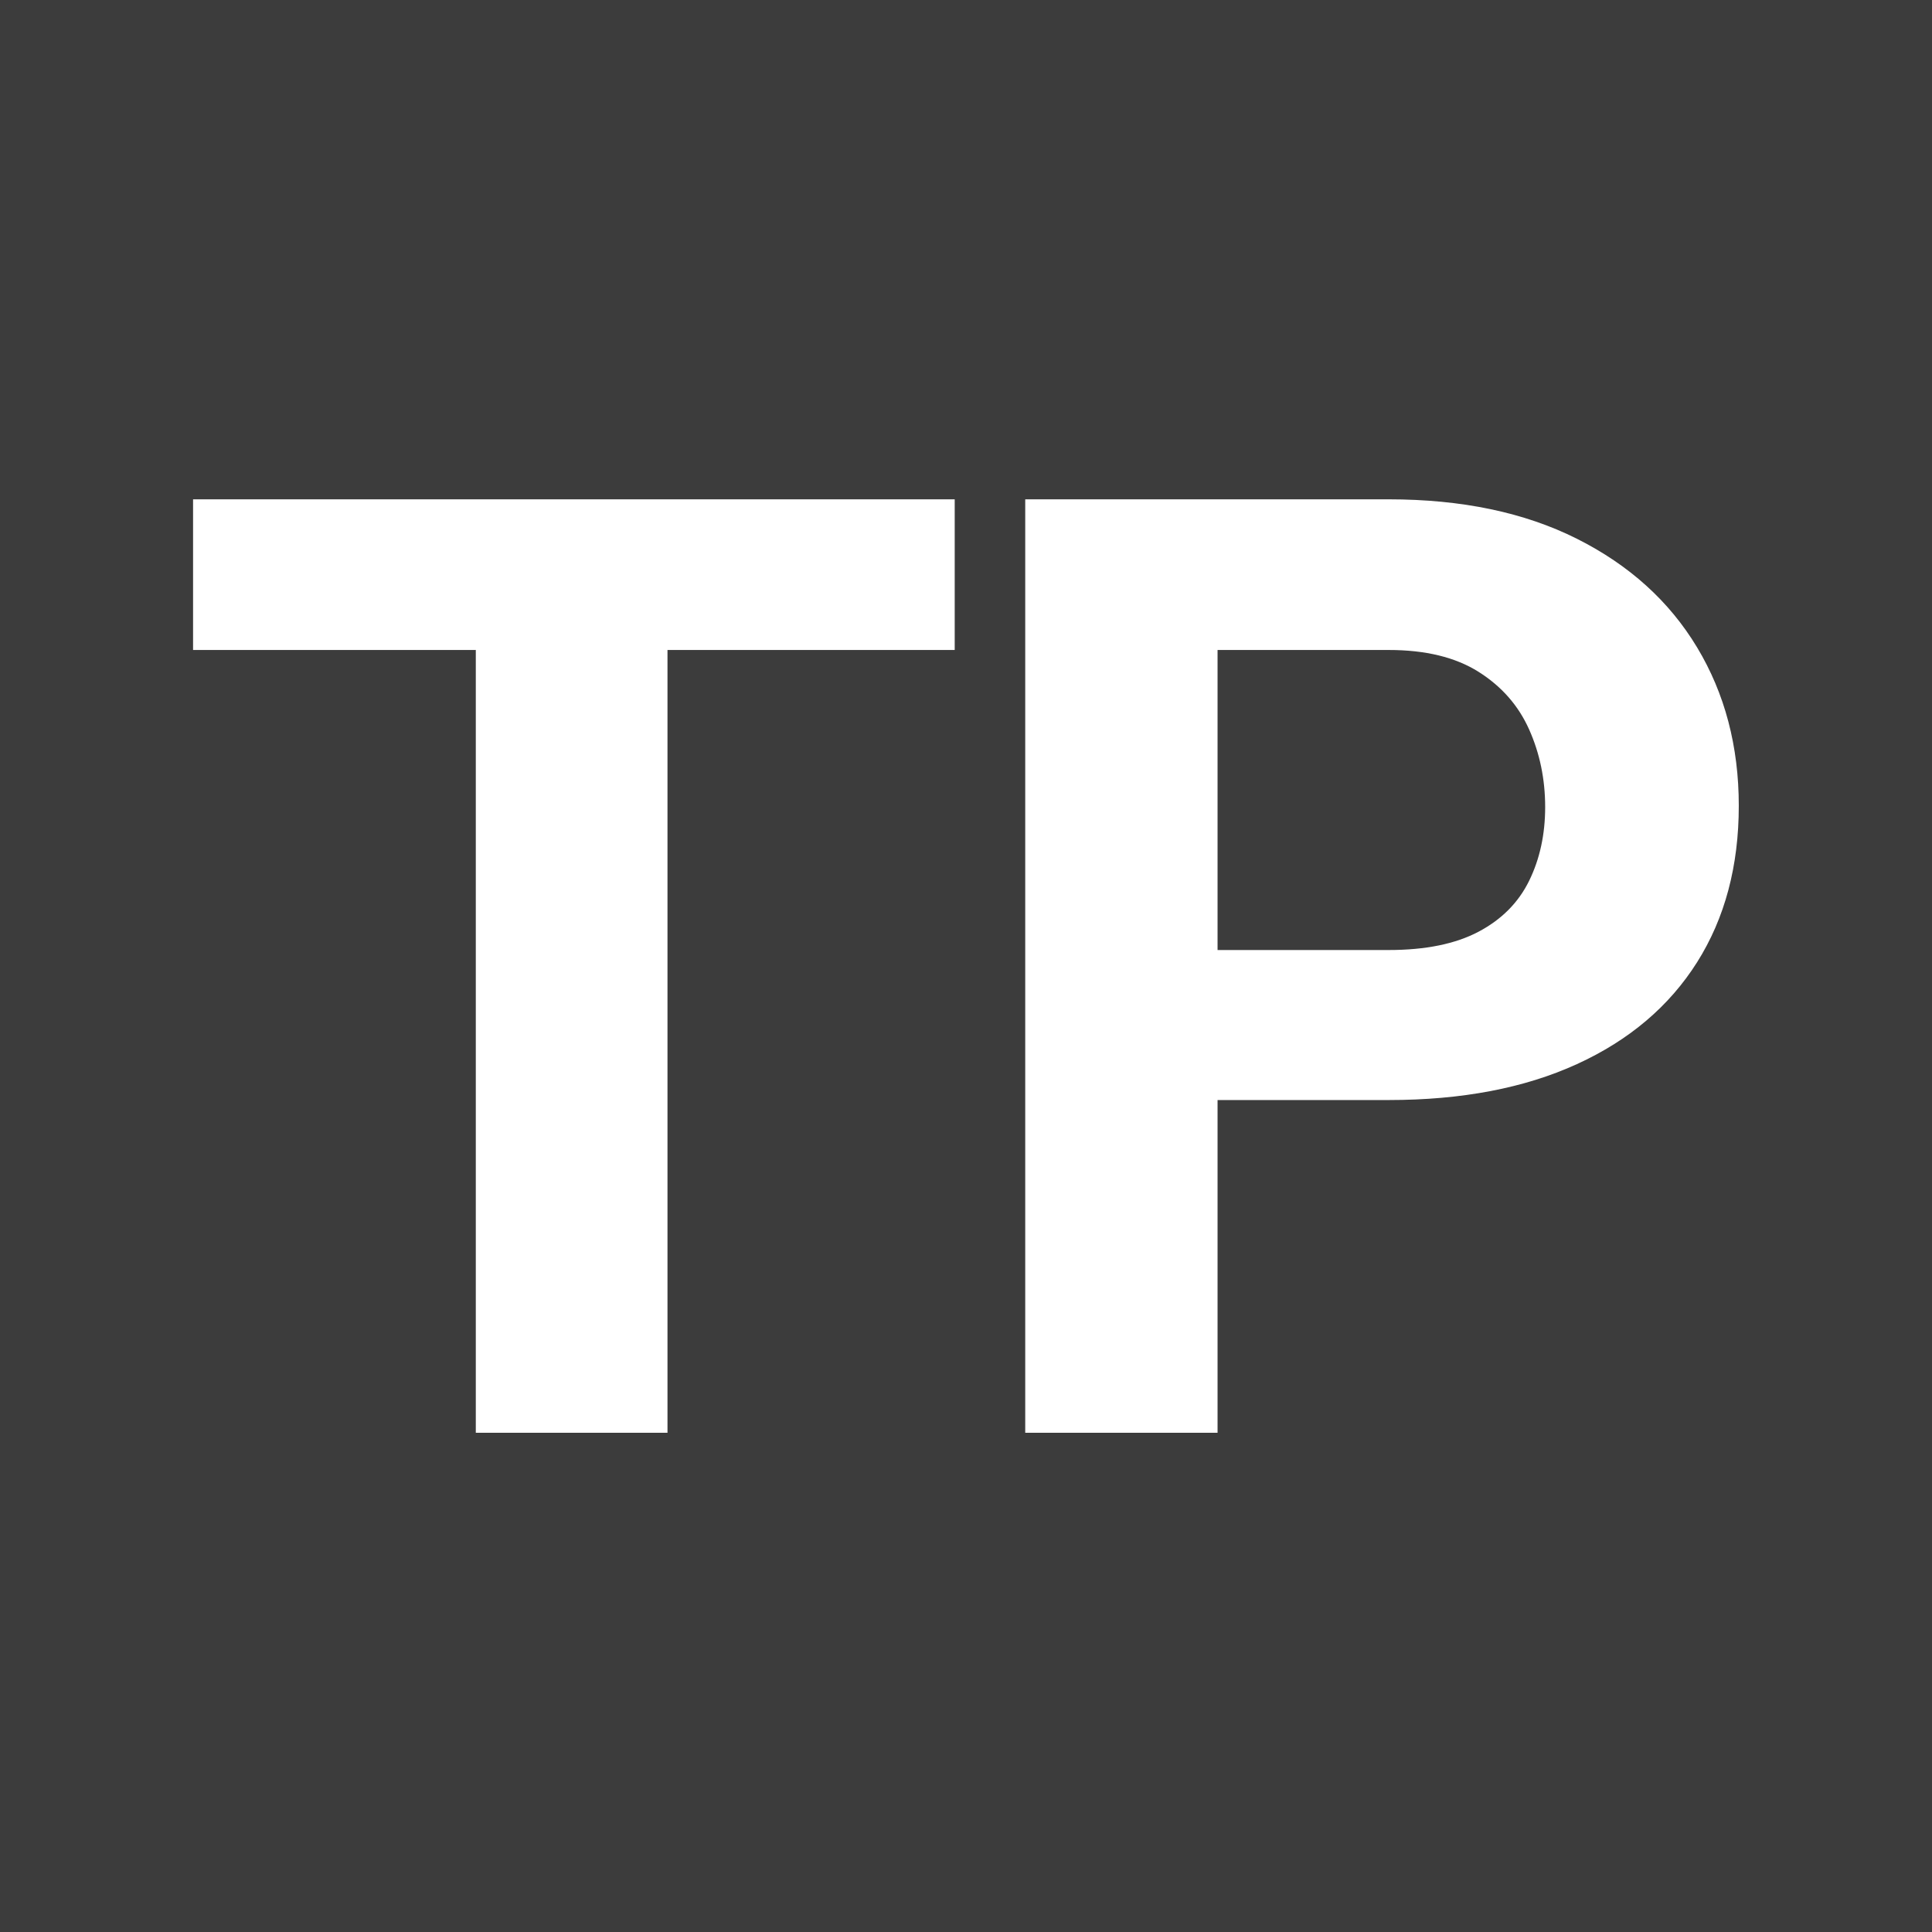
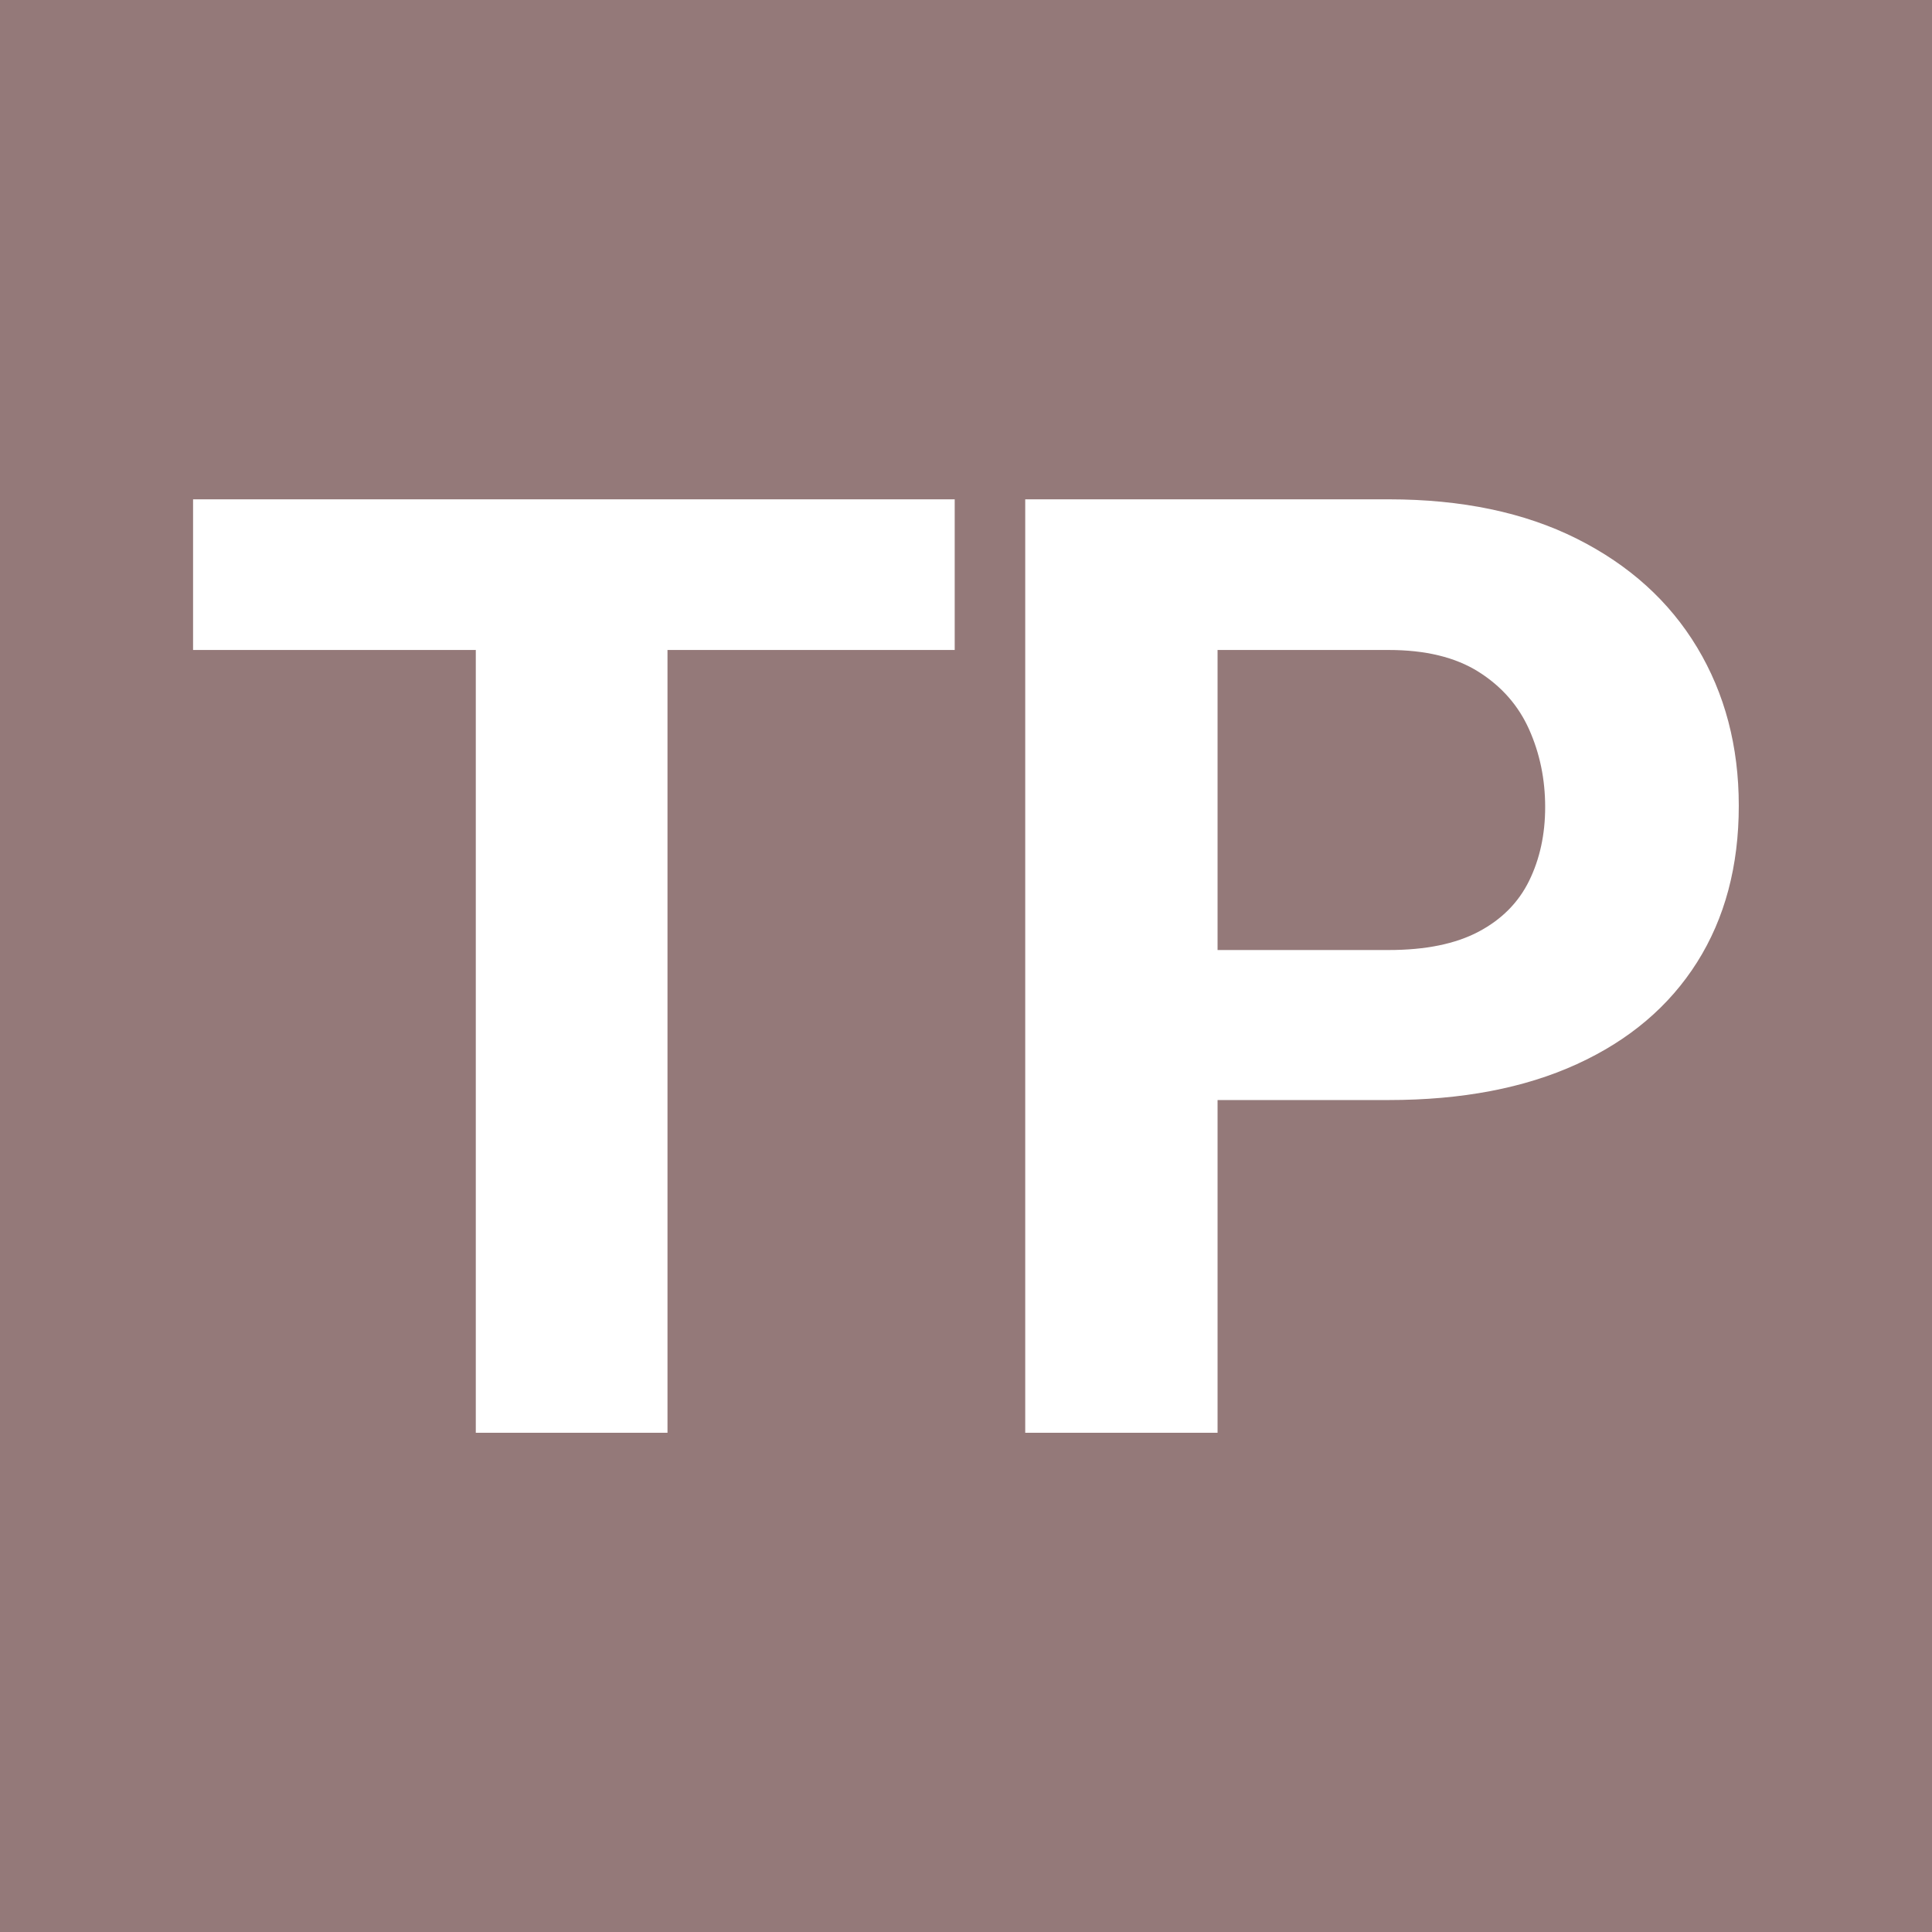
<svg xmlns="http://www.w3.org/2000/svg" viewBox="0 0 512 512">
-   <rect width="512" height="512" fill="#3c3c3c" />
+   <rect width="512" height="512" fill="#947979" />
  <path fill="#fff" transform="translate(44.2 379.7) scale(0.1699)" d="M781 -1456V0H482V-1456ZM1229 -1456V-1221H41V-1456ZM1906 -519H1535V-753H1906Q1992 -753 2046.0 -781.5Q2100 -810 2125.0 -861.0Q2150 -912 2150 -976Q2150 -1041 2125.0 -1097.0Q2100 -1153 2046.0 -1187.0Q1992 -1221 1906 -1221H1639V0H1339V-1456H1906Q2077 -1456 2199.5 -1394.5Q2322 -1333 2387.0 -1225.0Q2452 -1117 2452 -978Q2452 -837 2387.0 -734.0Q2322 -631 2199.5 -575.0Q2077 -519 1906 -519Z" />
</svg>
